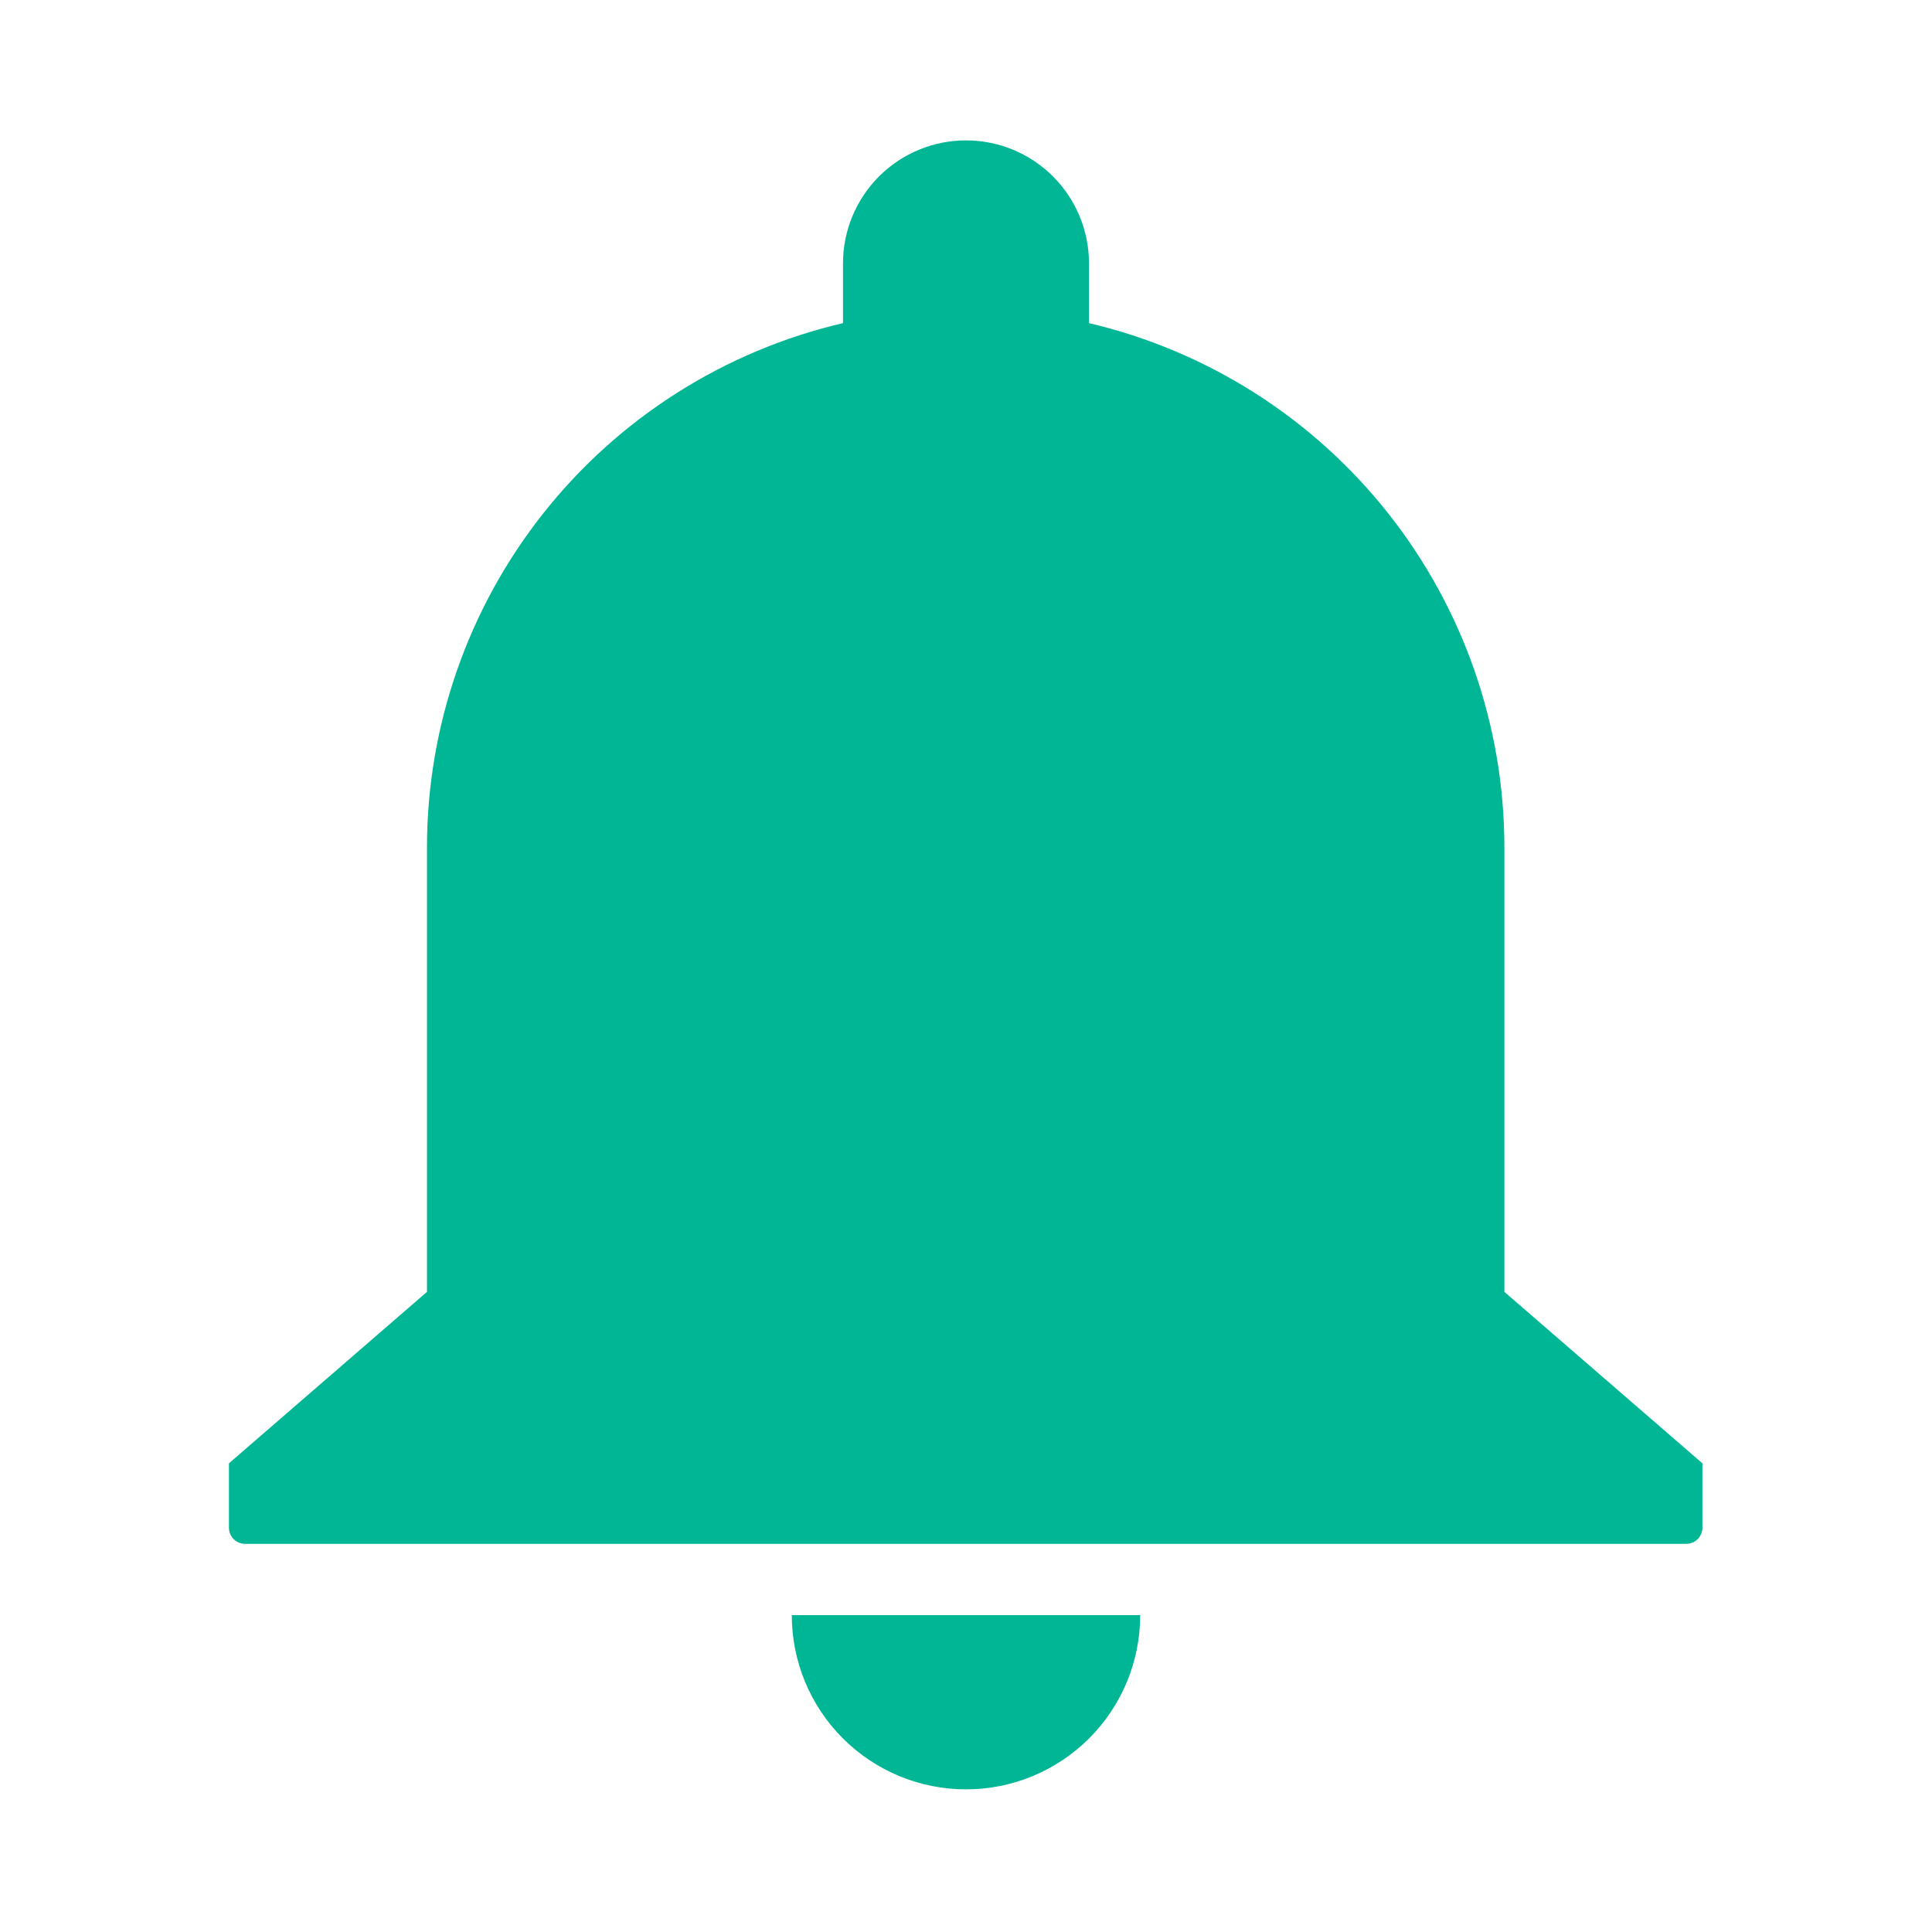
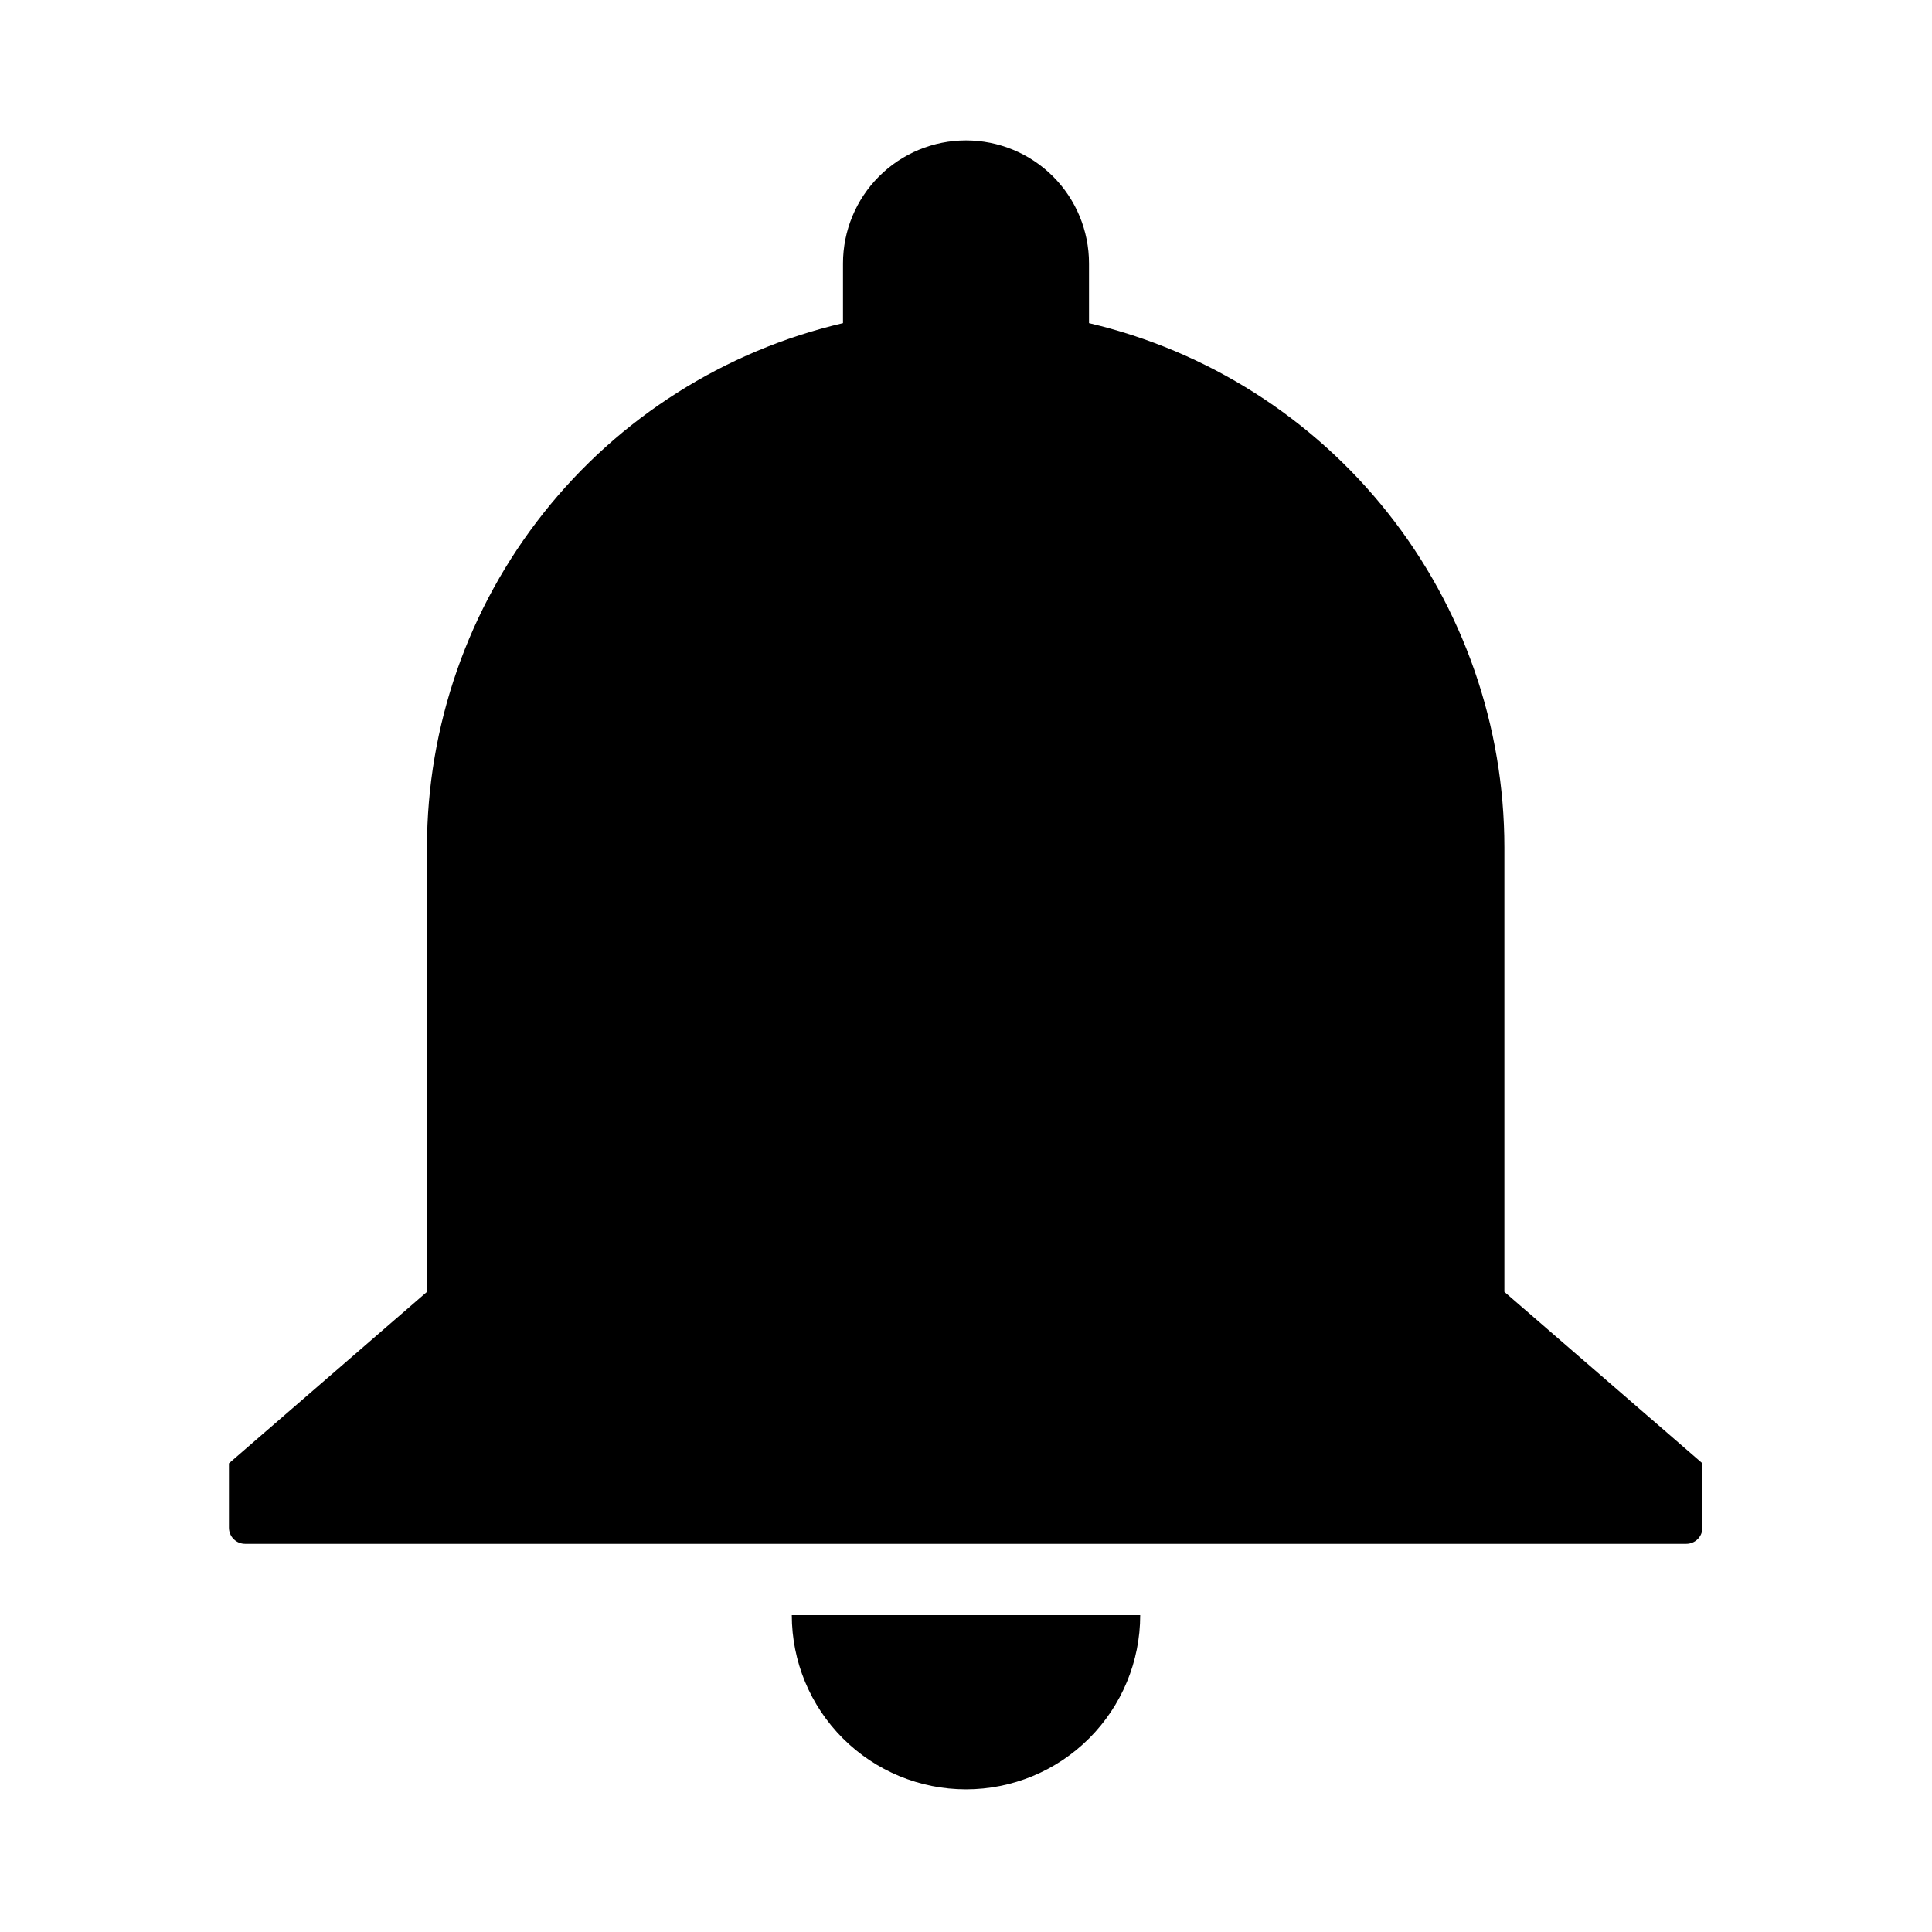
<svg xmlns="http://www.w3.org/2000/svg" width="120" height="120" viewBox="0 0 120 120" fill="none">
-   <path d="M105.74 90.89V94.89C105.74 95.155 105.635 95.409 105.447 95.597C105.26 95.784 105.005 95.89 104.74 95.89H15.22C14.955 95.89 14.701 95.784 14.513 95.597C14.326 95.409 14.22 95.155 14.22 94.89V90.89L26.52 80.24V52.64C26.523 45.092 29.077 37.767 33.768 31.854C38.459 25.942 45.011 21.789 52.36 20.07V16.36C52.36 14.334 53.165 12.39 54.598 10.957C56.031 9.525 57.974 8.72 60 8.72C62.026 8.72 63.97 9.525 65.403 10.957C66.835 12.39 67.64 14.334 67.64 16.36V20.07C74.982 21.796 81.525 25.953 86.208 31.865C90.891 37.777 93.44 45.098 93.44 52.64V80.24L105.74 90.89Z" fill="#00B695" />
-   <path d="M70.82 100.32C70.82 103.19 69.68 105.942 67.651 107.971C65.622 110 62.87 111.14 60 111.14C57.13 111.14 54.378 110 52.349 107.971C50.32 105.942 49.18 103.19 49.18 100.32" fill="#00B695" />
+   <path d="M105.74 90.89V94.89C105.74 95.155 105.635 95.409 105.447 95.597C105.26 95.784 105.005 95.89 104.74 95.89H15.22C14.955 95.89 14.701 95.784 14.513 95.597C14.326 95.409 14.22 95.155 14.22 94.89V90.89L26.52 80.24V52.64C26.523 45.092 29.077 37.767 33.768 31.854C38.459 25.942 45.011 21.789 52.36 20.07V16.36C52.36 14.334 53.165 12.39 54.598 10.957C56.031 9.525 57.974 8.72 60 8.72C62.026 8.72 63.97 9.525 65.403 10.957C66.835 12.39 67.64 14.334 67.64 16.36V20.07C74.982 21.796 81.525 25.953 86.208 31.865C90.891 37.777 93.44 45.098 93.44 52.64V80.24L105.74 90.89Z" fill="currentColor" />
+   <path d="M70.82 100.32C70.82 103.19 69.68 105.942 67.651 107.971C65.622 110 62.87 111.14 60 111.14C57.13 111.14 54.378 110 52.349 107.971C50.32 105.942 49.18 103.19 49.18 100.32" fill="currentColor" />
</svg>
